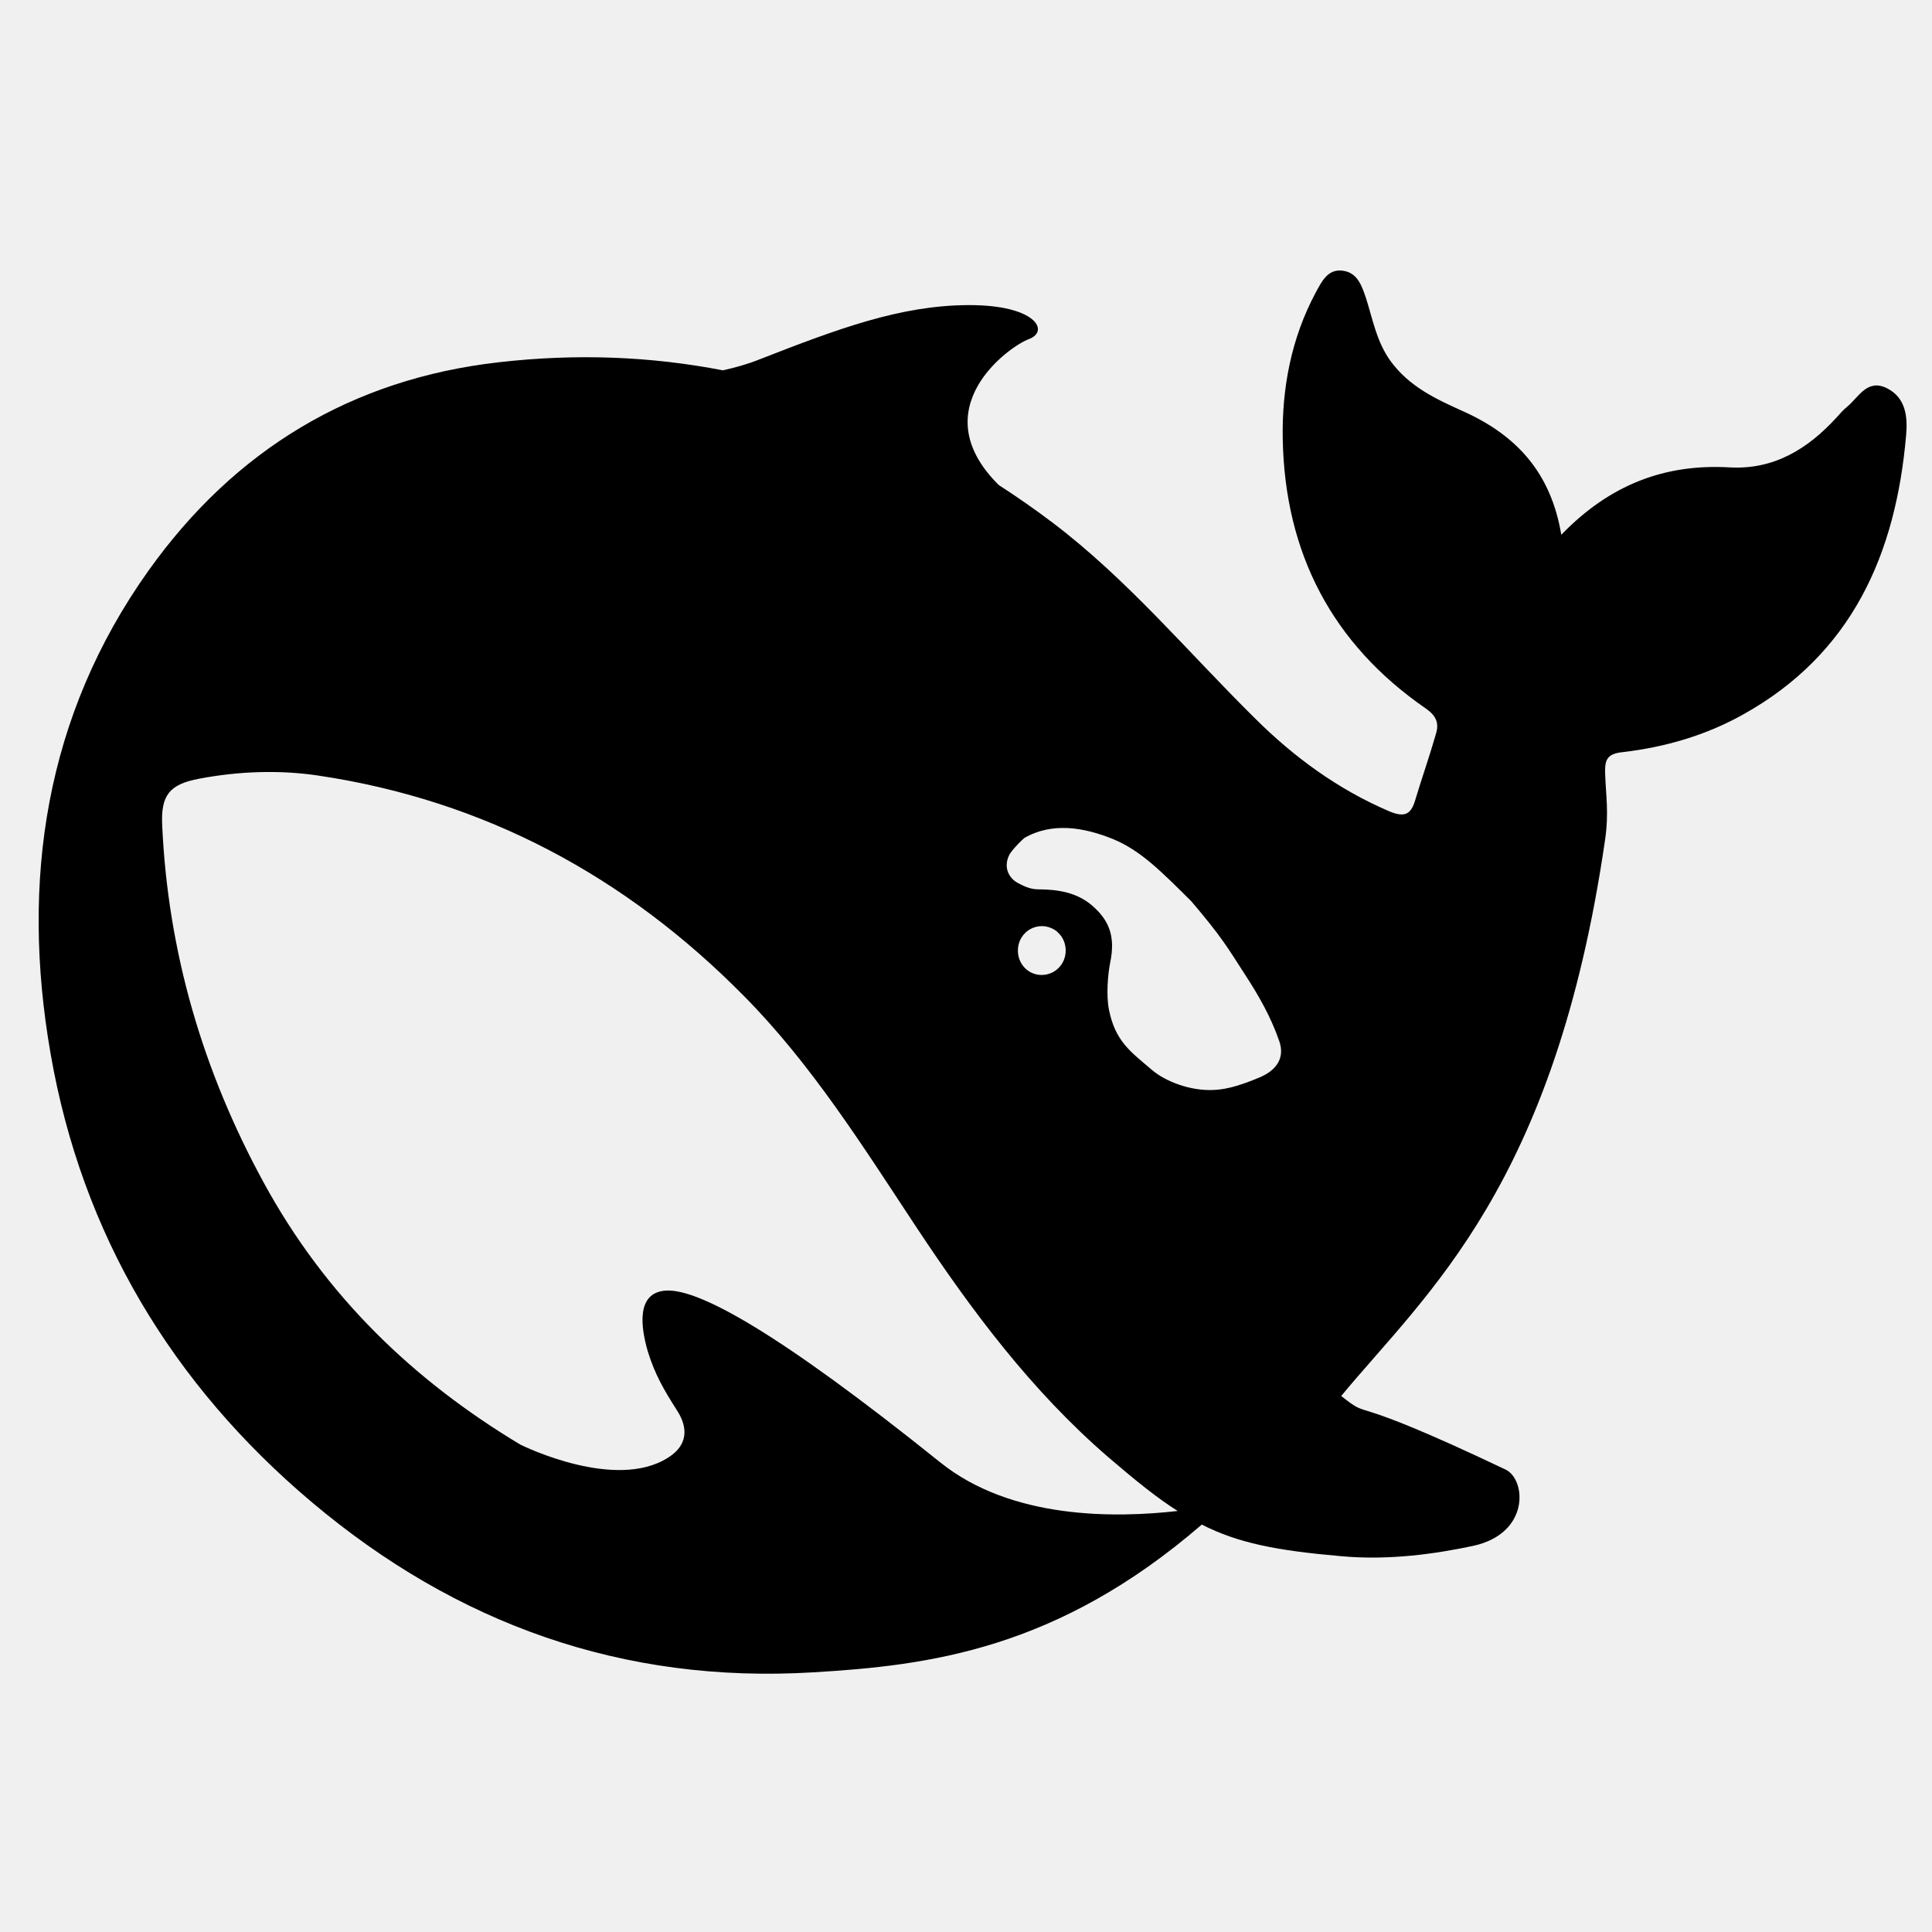
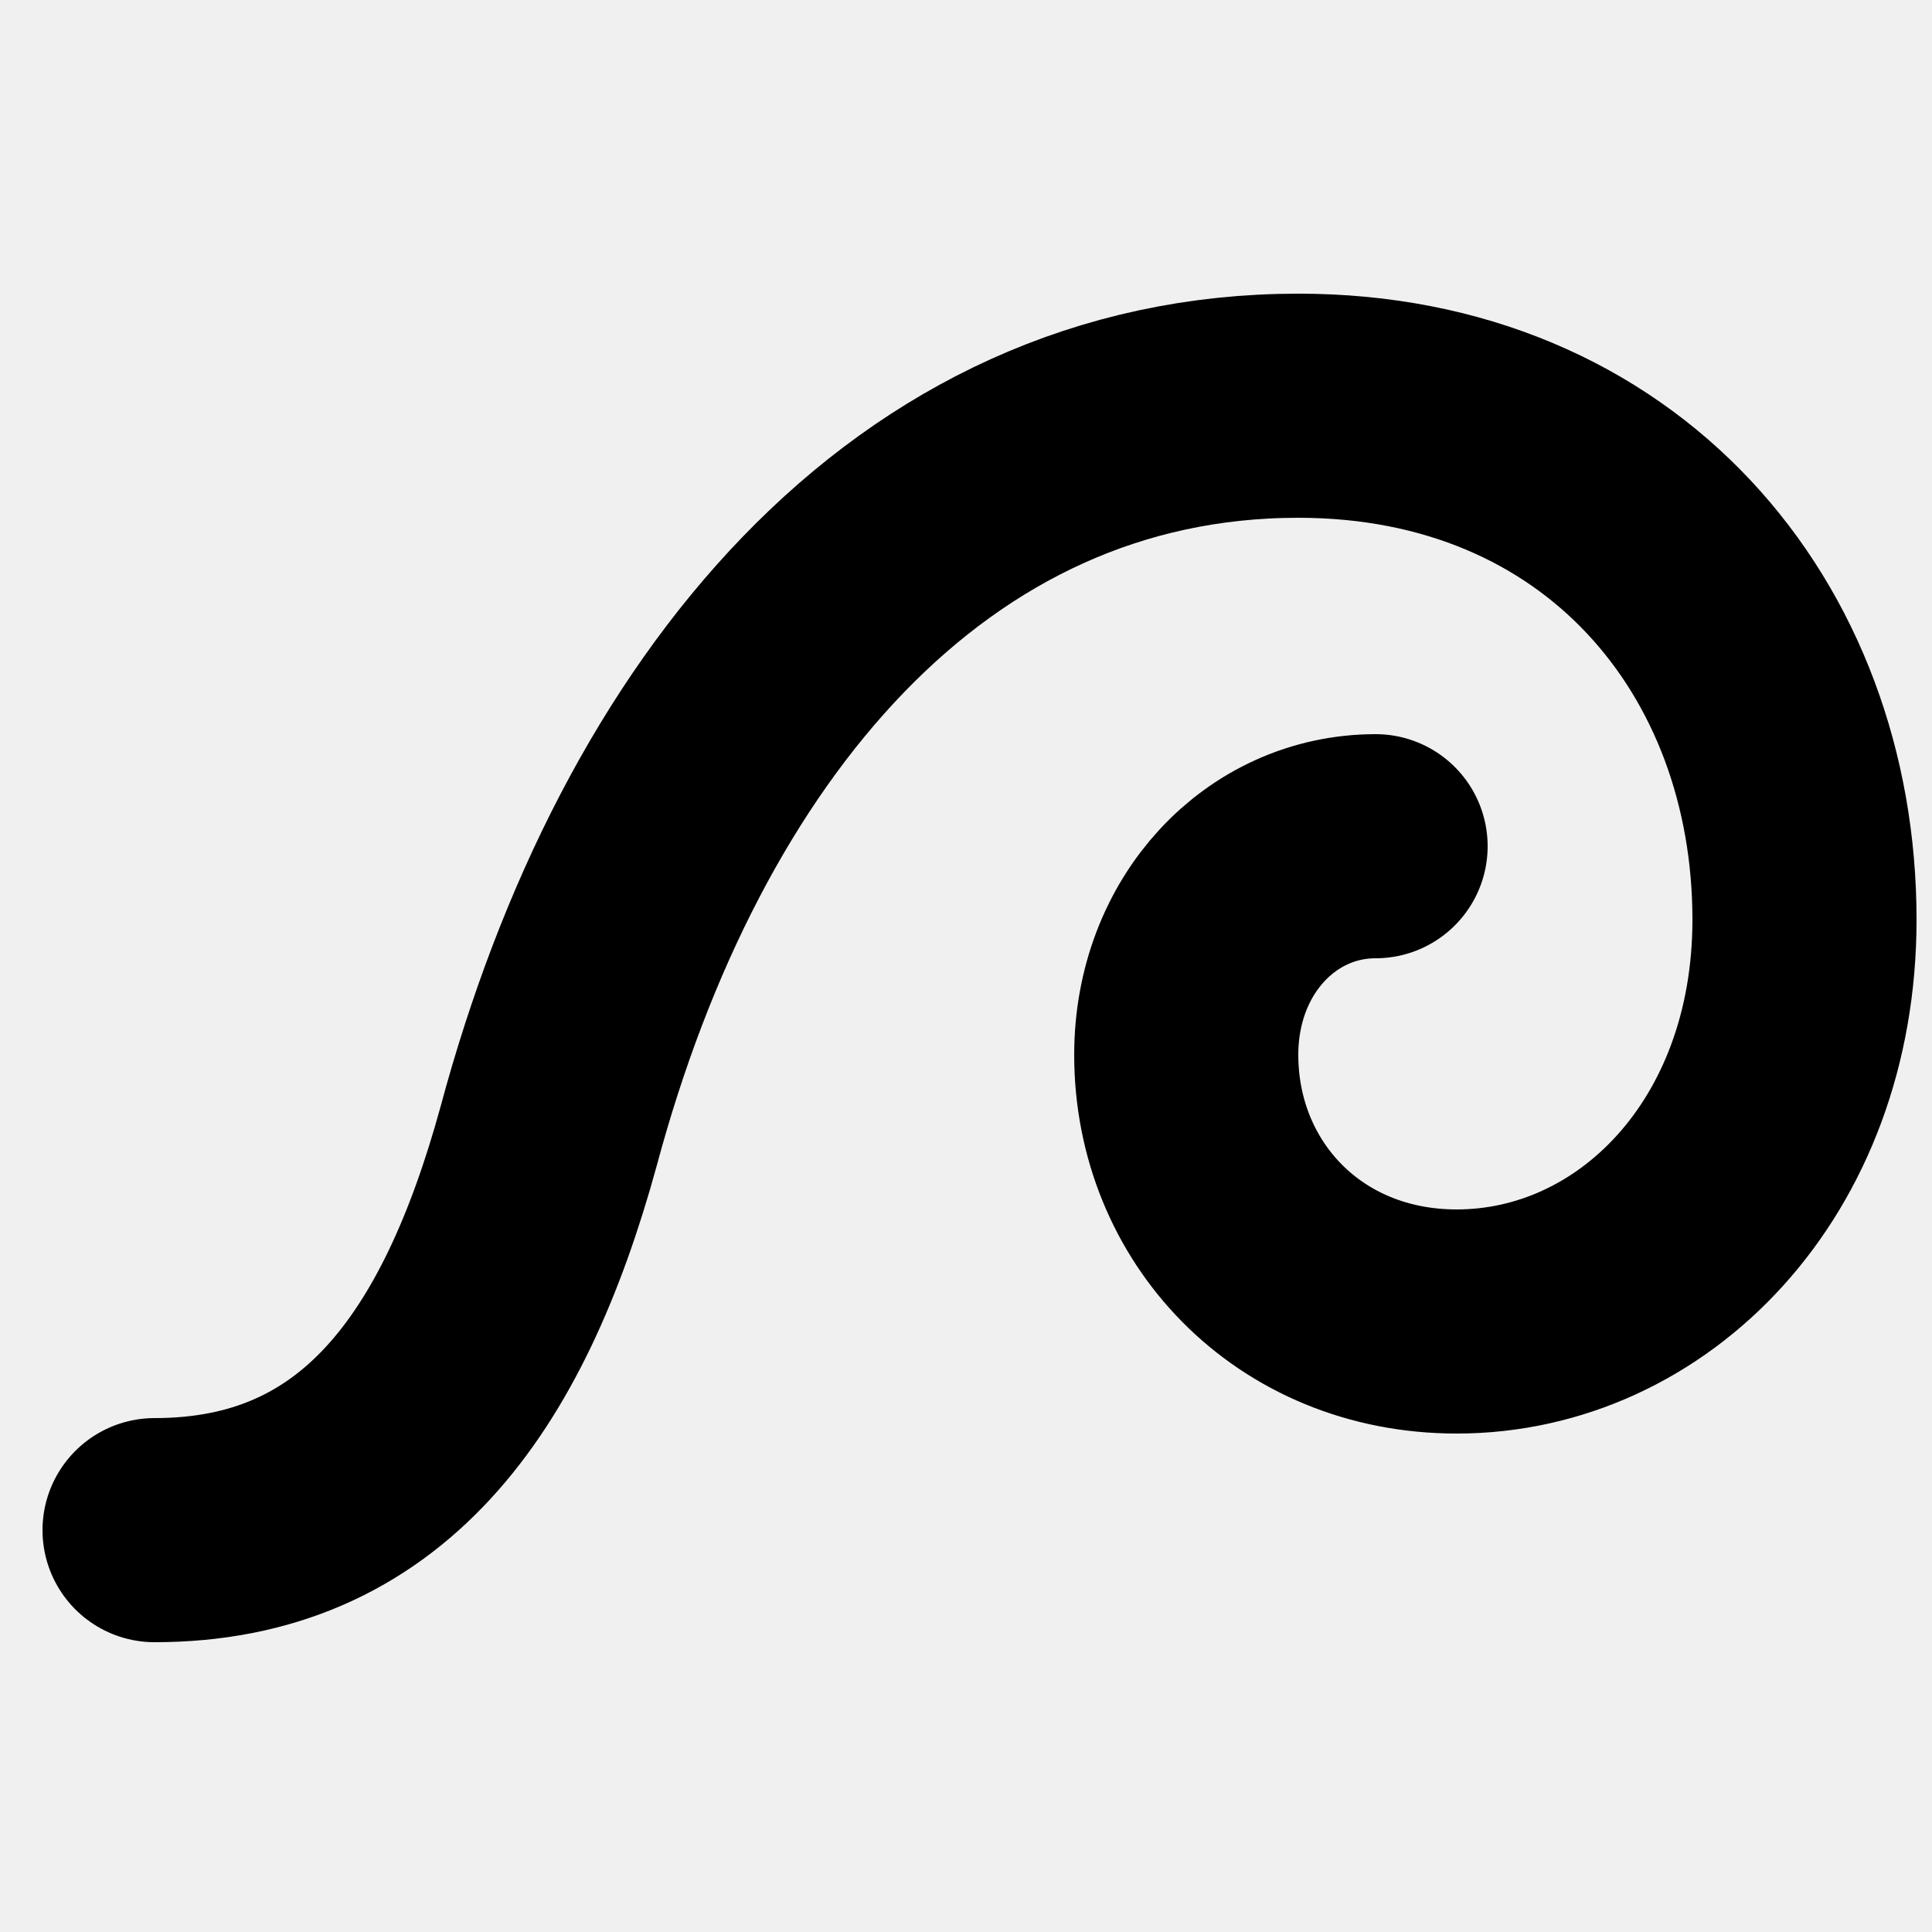
<svg xmlns="http://www.w3.org/2000/svg" width="50" height="50" viewBox="0 0 50 50" fill="none">
  <style>
		@media (prefers-color-scheme: dark) {
- 			path { fill: #fff; }
+ 			path { stroke: #fff; }
		}
	</style>
-   <path id="path" d="M48.835 10.048C48.323 9.792 48.102 10.28 47.803 10.528C47.701 10.608 47.614 10.712 47.527 10.808C46.779 11.624 45.905 12.16 44.762 12.096C43.092 12 41.666 12.536 40.406 13.84C40.138 12.232 39.248 11.272 37.893 10.656C37.184 10.336 36.467 10.016 35.97 9.32C35.623 8.824 35.529 8.272 35.356 7.728C35.246 7.4 35.135 7.064 34.765 7.008C34.363 6.944 34.206 7.288 34.048 7.576C33.418 8.752 33.173 10.048 33.197 11.36C33.252 14.312 34.474 16.664 36.9 18.336C37.176 18.528 37.247 18.72 37.16 19C36.995 19.576 36.797 20.136 36.624 20.712C36.514 21.08 36.349 21.16 35.962 21C34.631 20.432 33.481 19.592 32.464 18.576C30.739 16.872 29.179 14.992 27.233 13.52C26.776 13.176 26.319 12.856 25.847 12.552C23.862 10.584 26.107 8.968 26.627 8.776C27.17 8.576 26.816 7.888 25.059 7.896C23.302 7.904 21.695 8.504 19.647 9.304C19.348 9.424 19.032 9.512 18.709 9.584C16.85 9.224 14.92 9.144 12.903 9.376C9.106 9.808 6.073 11.64 3.843 14.768C1.165 18.528 0.534 22.8 1.307 27.256C2.118 31.952 4.466 35.84 8.074 38.88C11.816 42.032 16.125 43.576 21.041 43.28C24.027 43.104 27.352 42.696 31.102 39.456C32.047 39.936 33.04 40.128 34.686 40.272C35.955 40.392 37.176 40.208 38.121 40.008C39.602 39.688 39.499 38.288 38.964 38.032C34.623 35.968 35.576 36.808 34.71 36.128C36.916 33.464 40.24 30.696 41.54 21.728C41.643 21.016 41.556 20.568 41.54 19.992C41.532 19.64 41.611 19.504 42.005 19.464C43.092 19.336 44.148 19.032 45.117 18.488C47.929 16.92 49.064 14.344 49.331 11.256C49.371 10.784 49.324 10.296 48.835 10.048ZM24.326 37.84C20.12 34.464 18.079 33.352 17.236 33.4C16.448 33.448 16.59 34.368 16.763 34.968C16.944 35.56 17.181 35.968 17.512 36.488C17.74 36.832 17.898 37.344 17.283 37.728C15.928 38.584 13.573 37.44 13.462 37.384C10.721 35.736 8.428 33.56 6.813 30.584C5.253 27.72 4.348 24.648 4.198 21.368C4.158 20.576 4.387 20.296 5.159 20.152C6.175 19.96 7.223 19.92 8.239 20.072C12.533 20.712 16.189 22.672 19.253 25.776C21.002 27.544 22.325 29.656 23.689 31.72C25.138 33.912 26.698 36 28.683 37.712C29.384 38.312 29.943 38.768 30.479 39.104C28.864 39.288 26.17 39.328 24.326 37.84ZM26.343 24.6C26.343 24.248 26.619 23.968 26.966 23.968C27.044 23.968 27.115 23.984 27.178 24.008C27.265 24.04 27.344 24.088 27.407 24.16C27.517 24.272 27.58 24.432 27.58 24.6C27.58 24.952 27.304 25.232 26.957 25.232C26.611 25.232 26.343 24.952 26.343 24.6ZM32.606 27.88C32.205 28.048 31.803 28.192 31.416 28.208C30.818 28.24 30.164 27.992 29.81 27.688C29.258 27.216 28.864 26.952 28.699 26.128C28.628 25.776 28.668 25.232 28.73 24.92C28.872 24.248 28.714 23.816 28.25 23.424C27.872 23.104 27.391 23.016 26.863 23.016C26.666 23.016 26.485 22.928 26.351 22.856C26.13 22.744 25.949 22.464 26.123 22.12C26.178 22.008 26.446 21.736 26.509 21.688C27.226 21.272 28.053 21.408 28.817 21.72C29.526 22.016 30.061 22.56 30.834 23.328C31.622 24.256 31.763 24.512 32.212 25.208C32.567 25.752 32.89 26.312 33.11 26.952C33.245 27.352 33.071 27.68 32.606 27.88Z" fill="#000" fill-opacity="1" fill-rule="nonzero" />
+   <path d="M4 39.6C9.6 39.6 12.5 35.6 14.2 29.4C17.1 18.6 23.8 10.5 33.6 10.5C41.7 10.5 46.7 16.5 46.7 23.8C46.7 30 42.5 34.2 37.7 34.2C33.6 34.2 30.7 31.1 30.7 27.3C30.7 24.2 32.9 21.9 35.6 21.9" stroke="#000" stroke-width="5.8" stroke-linecap="round" />
</svg>
